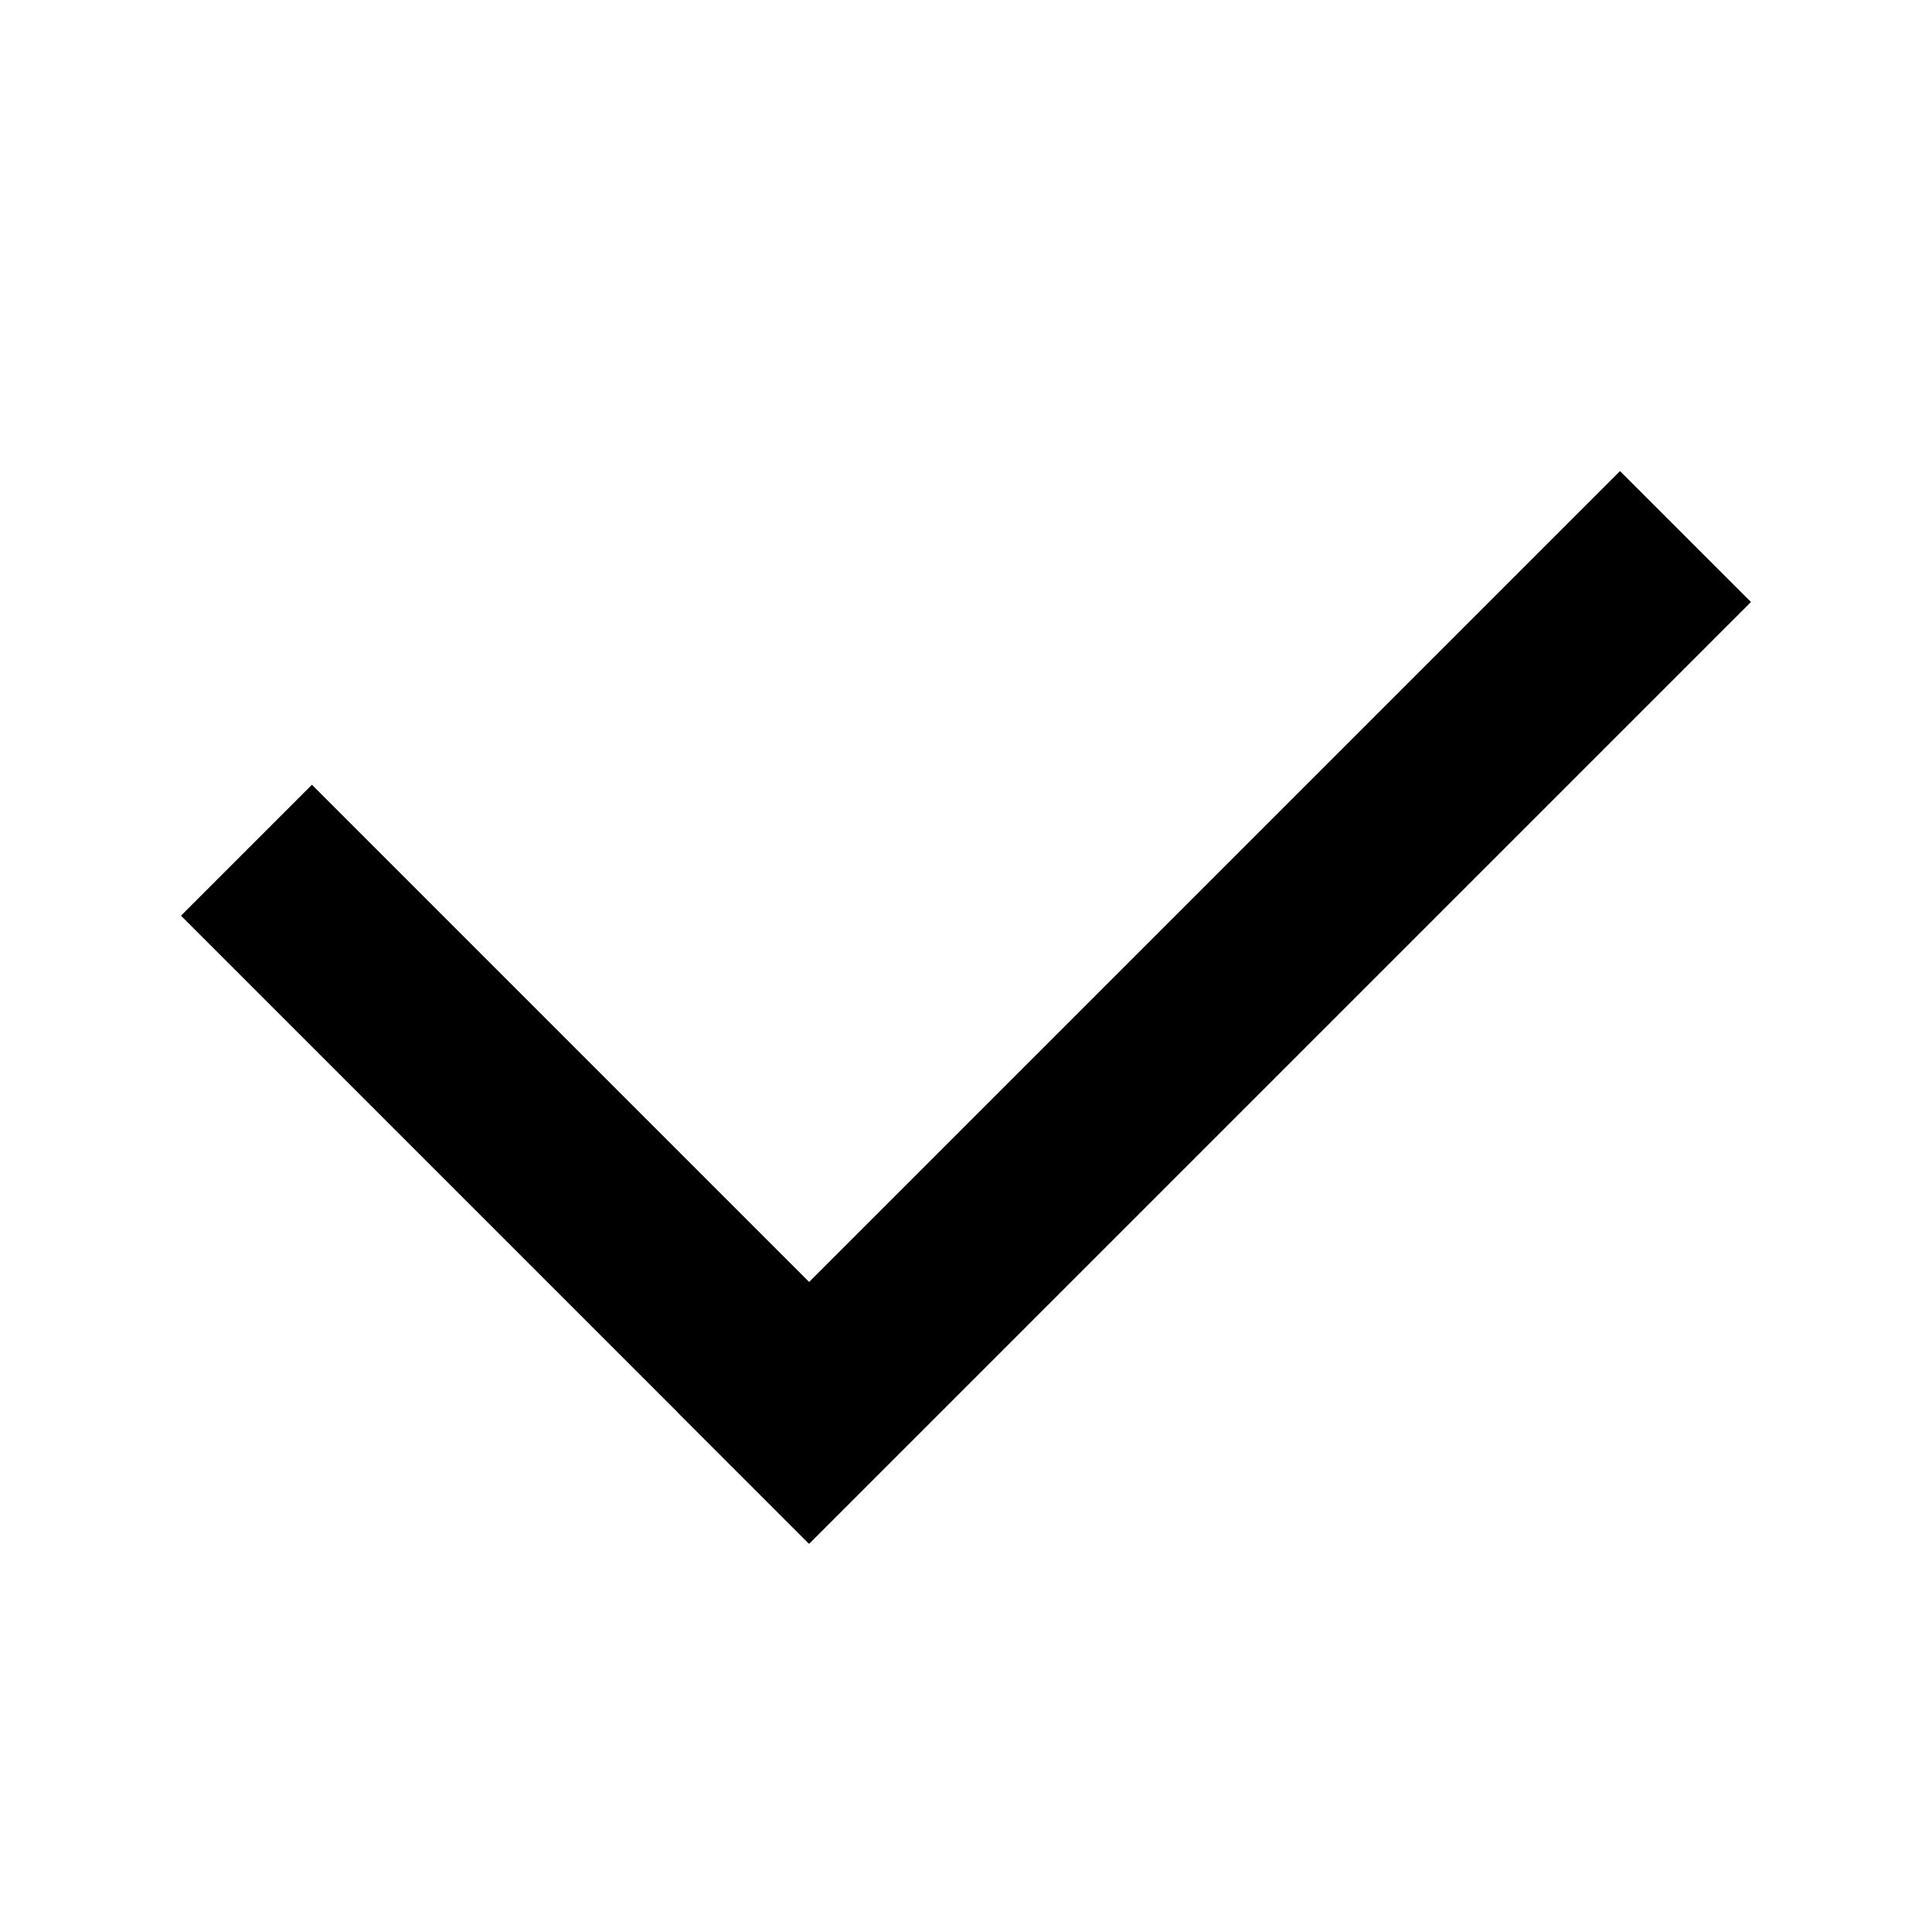
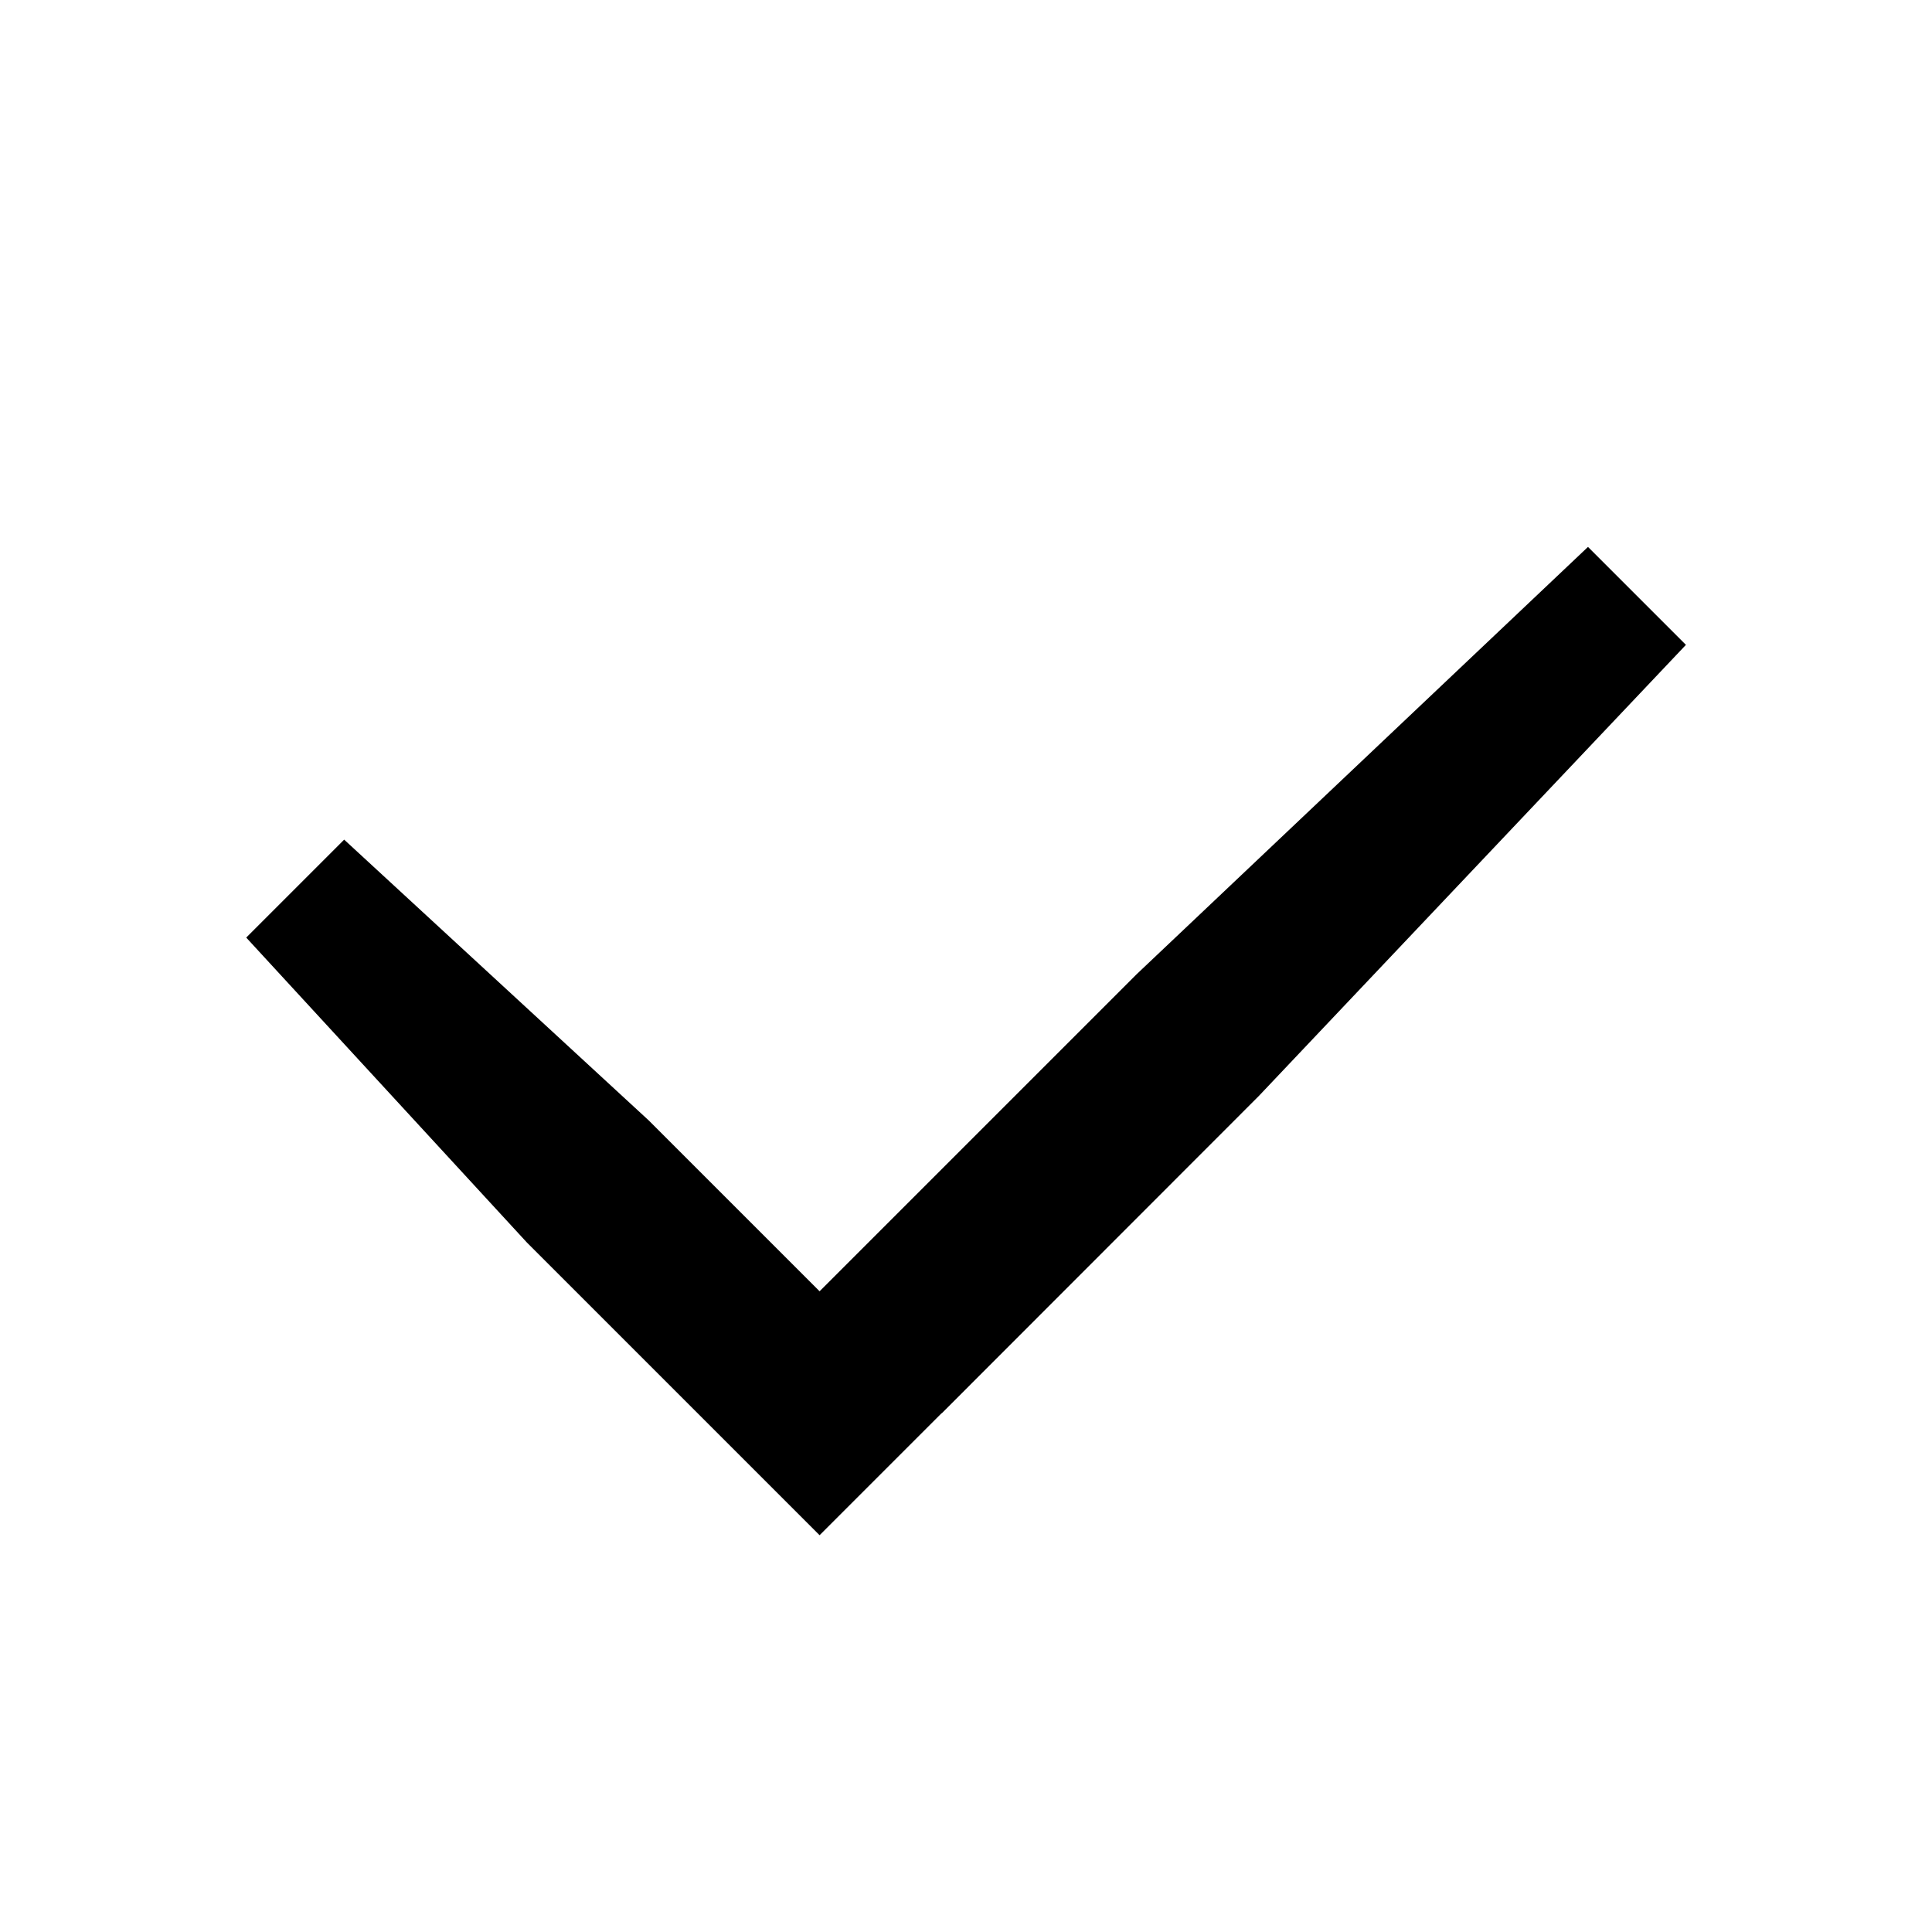
<svg xmlns="http://www.w3.org/2000/svg" id="svg8" version="1.1" viewBox="0 0 4.233 4.233" height="16" width="16">
  <defs id="defs2" />
  <g id="layer3" style="display:inline">
-     <g id="g838" transform="matrix(1.225652,0,0,1.225652,0.1816239,-0.5018832)" style="fill:#000000">
-       <rect style="fill:#000000;stroke-width:0.186;stroke-linecap:round;paint-order:stroke markers fill" id="rect832" width="0.331" height="2.381" x="2.828" y="-1.058" transform="rotate(45)" />
-       <rect style="fill:#000000;stroke-width:0.152;stroke-linecap:round;paint-order:stroke markers fill" id="rect834" width="0.331" height="1.587" x="0.992" y="1.571" transform="matrix(-0.7071068,0.7071068,0.7071068,0.7071068,0,0)" />
-     </g>
+     <path id="rect832" style="color:#000000;font-style:normal;font-variant:normal;font-weight:normal;font-stretch:normal;font-size:medium;line-height:normal;font-family:sans-serif;font-variant-ligatures:normal;font-variant-position:normal;font-variant-caps:normal;font-variant-numeric:normal;font-variant-alternates:normal;font-variant-east-asian:normal;font-feature-settings:normal;font-variation-settings:normal;text-indent:0;text-align:start;text-decoration:none;text-decoration-line:none;text-decoration-style:solid;text-decoration-color:#000000;letter-spacing:normal;word-spacing:normal;text-transform:none;writing-mode:lr-tb;direction:ltr;text-orientation:mixed;dominant-baseline:auto;baseline-shift:baseline;text-anchor:start;white-space:normal;shape-padding:0;shape-margin:0;inline-size:0;clip-rule:nonzero;display:inline;overflow:visible;visibility:visible;opacity:1;isolation:auto;mix-blend-mode:normal;color-interpolation:sRGB;color-interpolation-filters:linearRGB;solid-color:#000000;solid-opacity:1;vector-effect:none;fill:#000000;fill-opacity:1;fill-rule:nonzero;stroke:none;stroke-width:0.804;stroke-linecap:round;stroke-linejoin:miter;stroke-miterlimit:4;stroke-dasharray:none;stroke-dashoffset:0;stroke-opacity:1;paint-order:stroke markers fill;color-rendering:auto;image-rendering:auto;shape-rendering:auto;text-rendering:auto;enable-background:accumulate;stop-color:#000000;stop-opacity:1" d="M 13.15 4.529 L 9.414 8.066 L 6.787 10.693 L 5.373 9.279 L 2.85 6.953 L 2.039 7.764 L 4.363 10.289 L 5.777 11.703 L 6.787 12.713 L 7.797 11.703 L 7.799 11.703 L 10.424 9.076 L 13.961 5.34 L 13.15 4.529 z " transform="scale(0.2645833)" />
  </g>
</svg>
